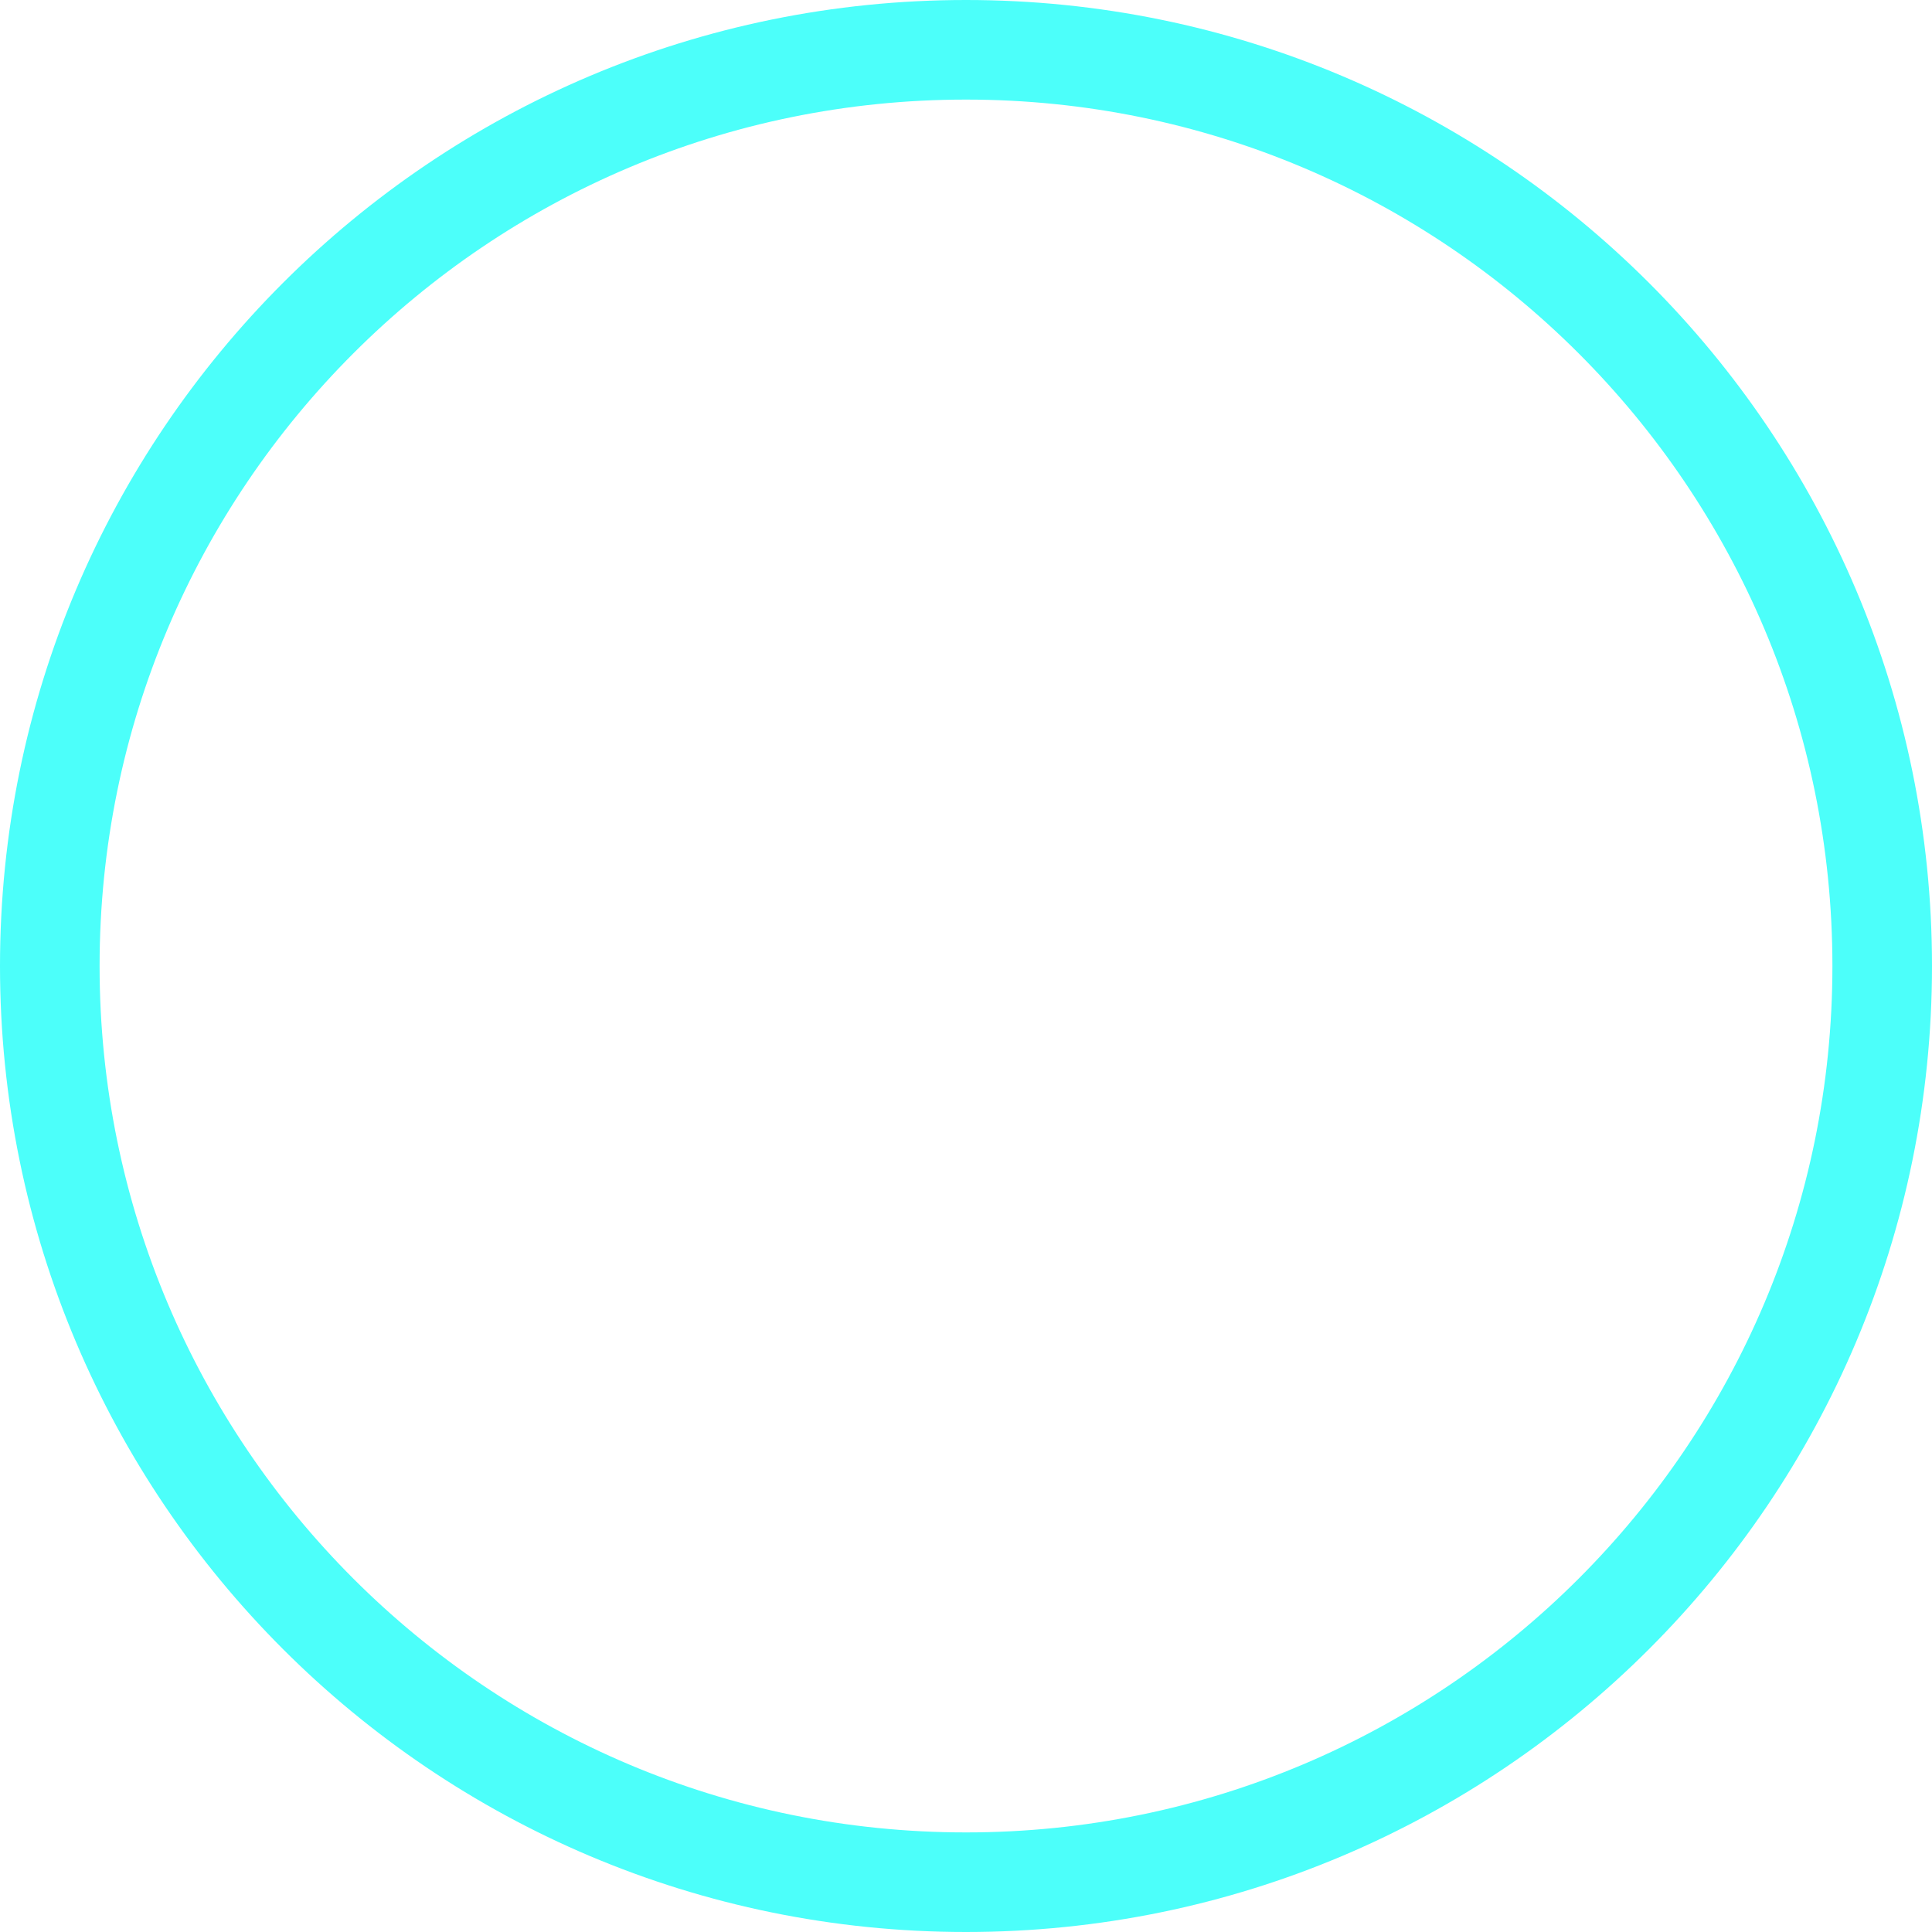
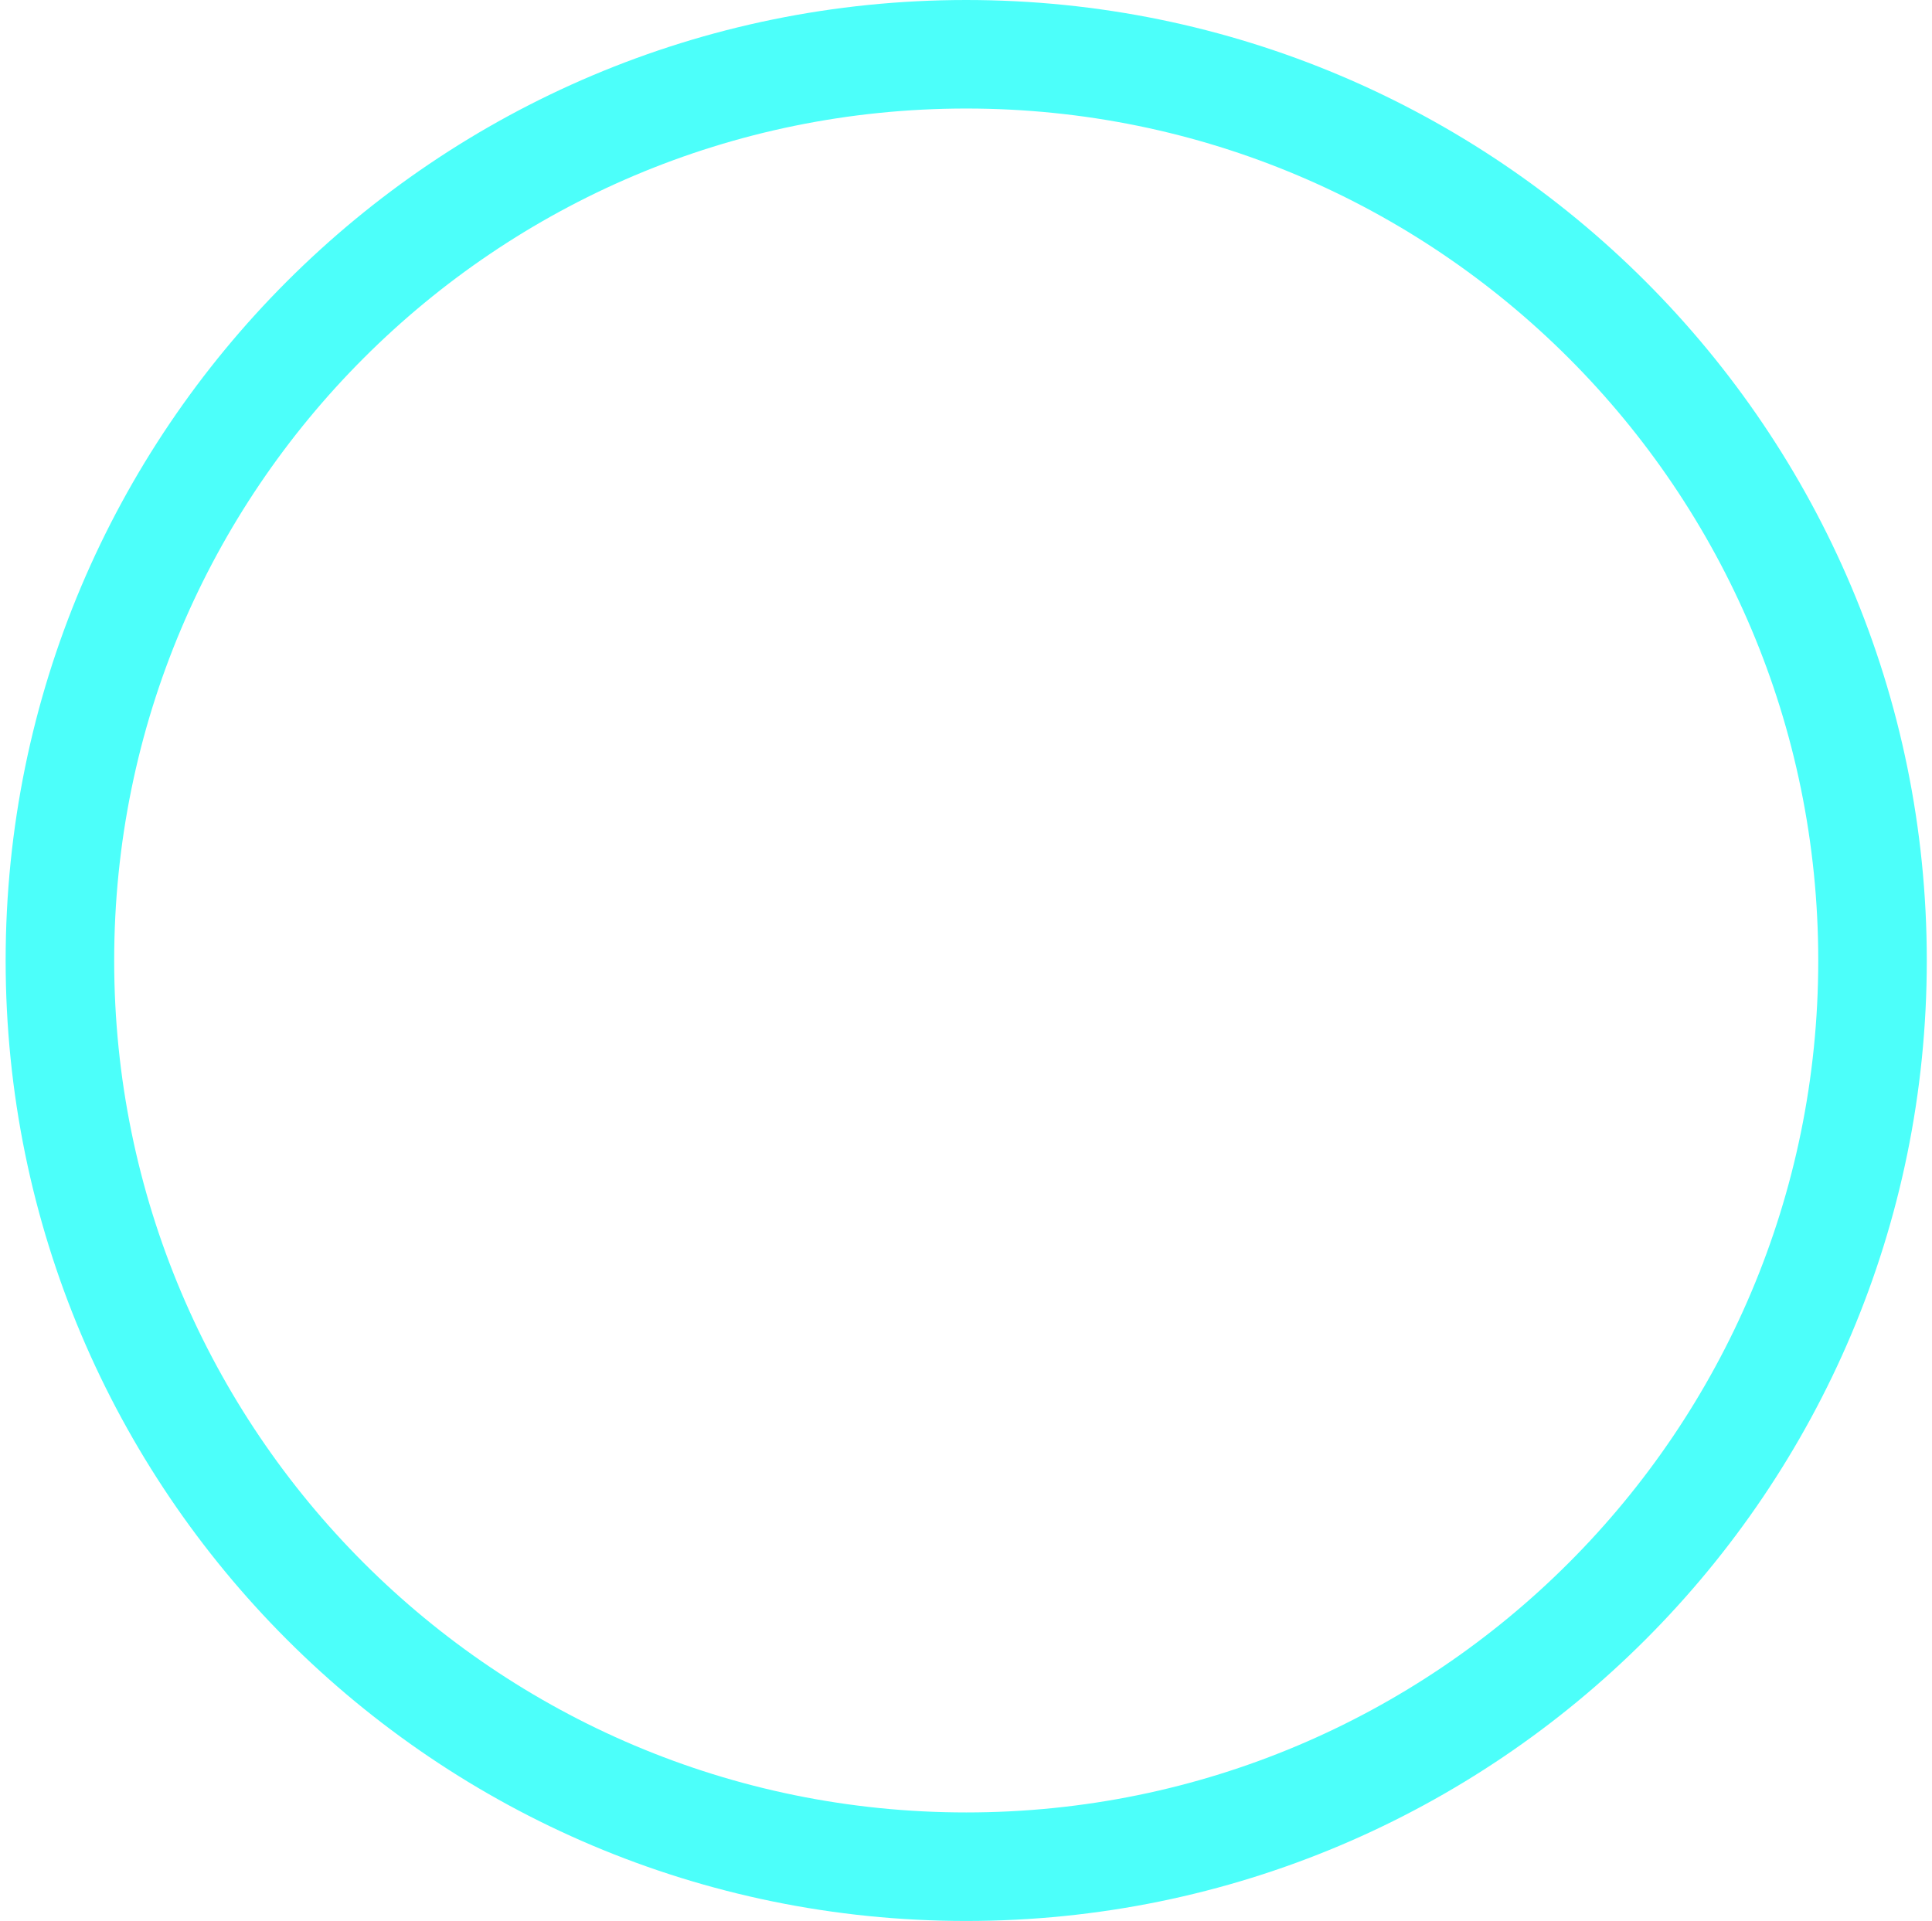
- <svg xmlns="http://www.w3.org/2000/svg" width="194px" height="194px" viewBox="918 2882 194 194" version="1.1">
-   <circle id="focusCircle" stroke="#4CFFFA" stroke-width="10" fill="none" cx="1015" cy="2979" r="92" />
+ <svg xmlns="http://www.w3.org/2000/svg" width="178px" height="177px" viewBox="0 0 178 177" version="1.1">
+   <g id="Smallchat" stroke="none" stroke-width="1" fill="none" fill-rule="evenodd">
+     <g id="HOME" transform="translate(-1112, -4790)" stroke-width="10" stroke="#4CFFFA">
+       <circle id="focusCircle-Copy-4" cx="1201.02" cy="4878.5" r="83.5" />
+     </g>
+   </g>
</svg>
